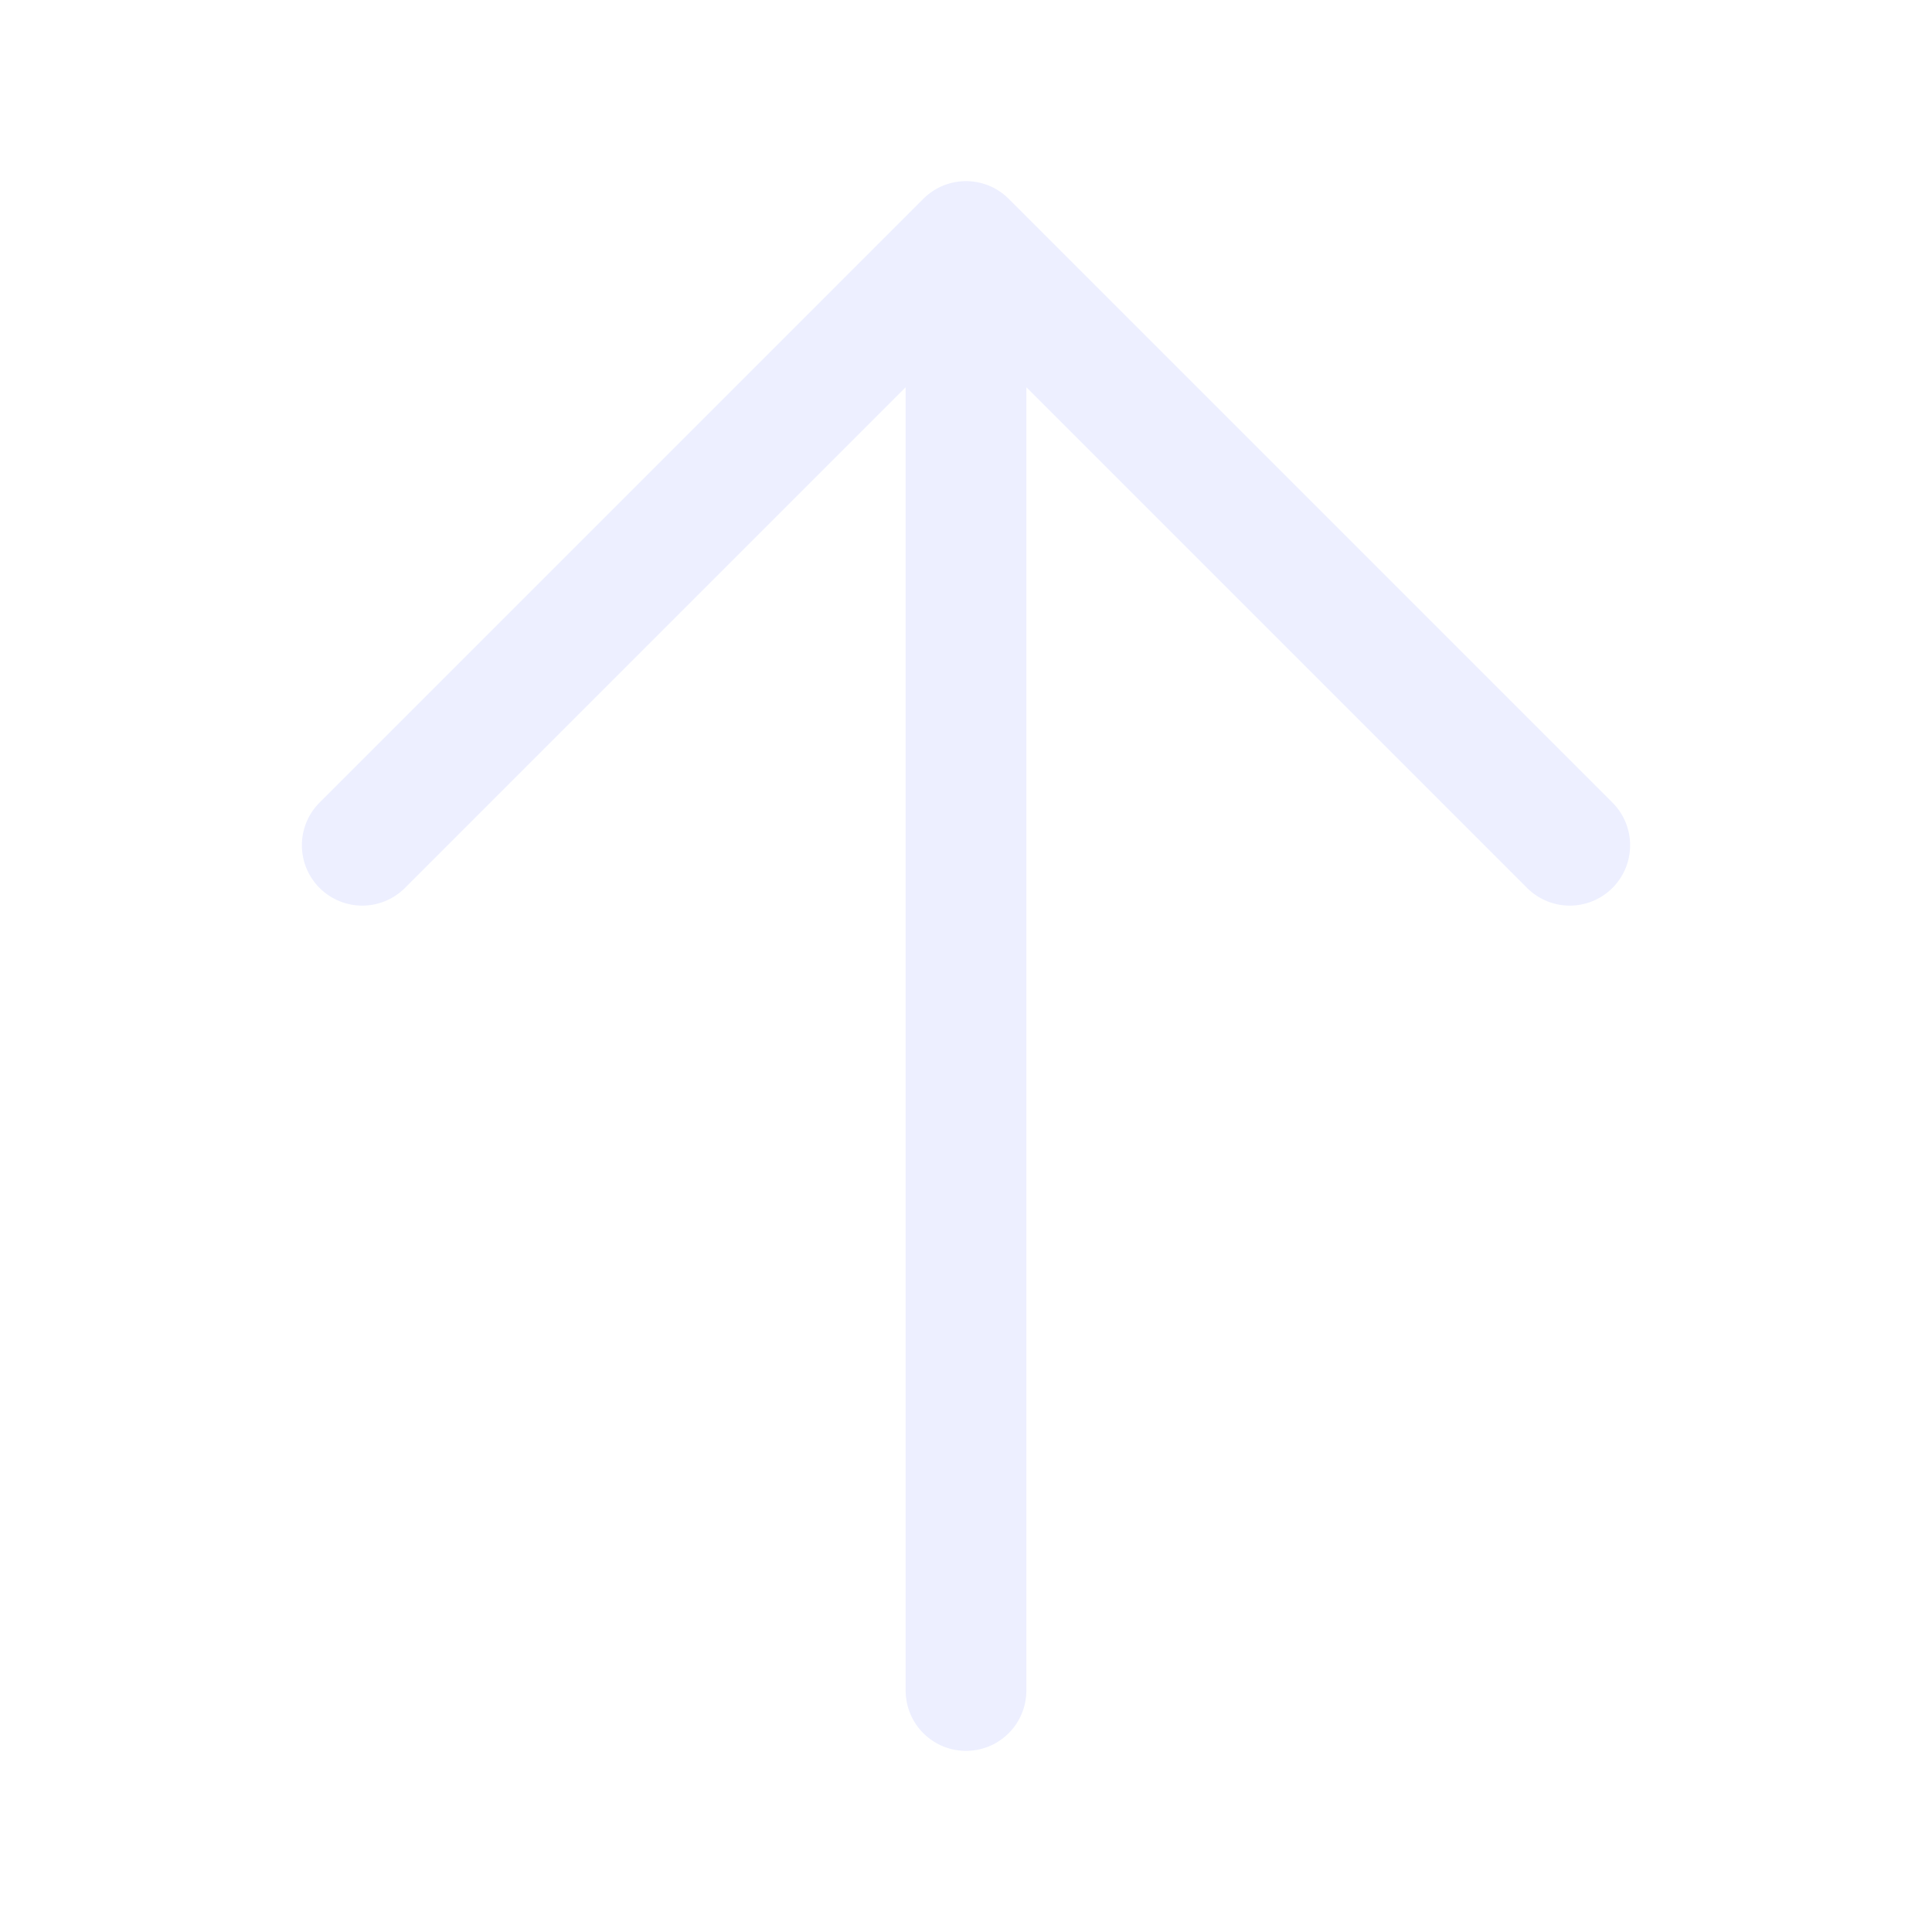
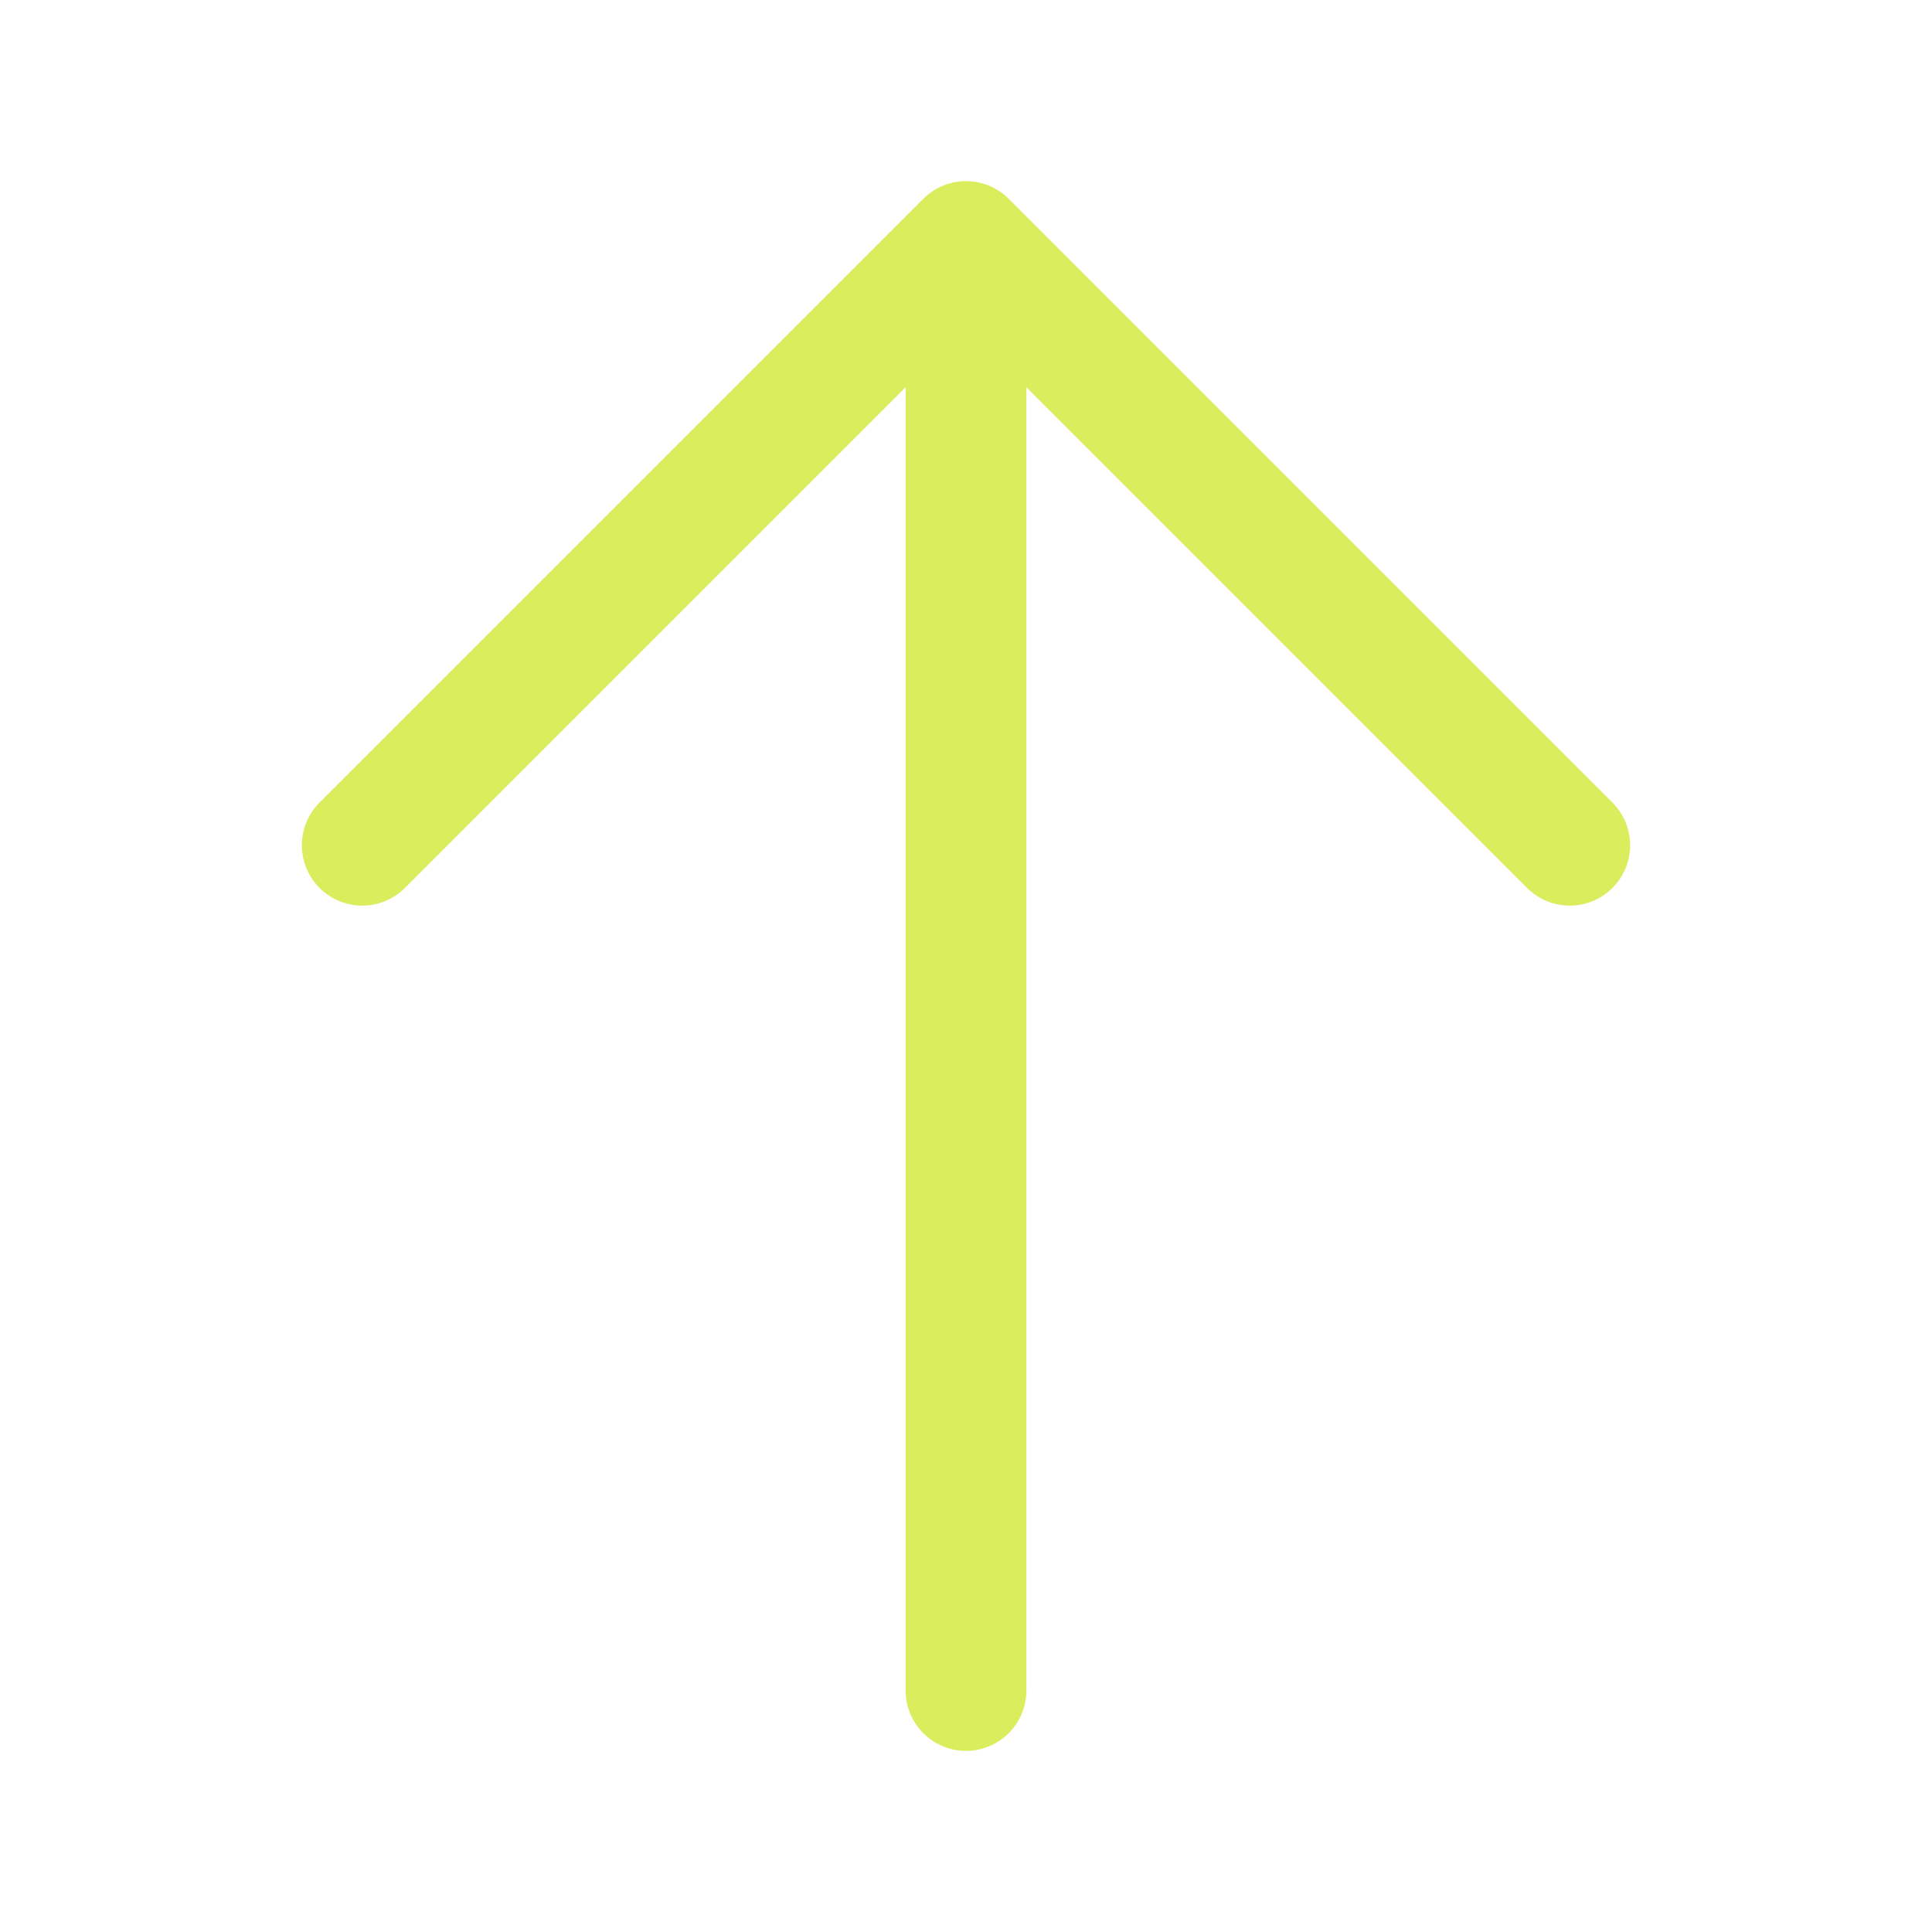
- <svg xmlns="http://www.w3.org/2000/svg" fill="rgb(237 239 255)" viewBox="0 0 24 24" stroke-width="1.5" stroke="rgb(237 239 255)" class="">
+ <svg xmlns="http://www.w3.org/2000/svg" fill="rgb(168 168 255)" viewBox="0 0 24 24" stroke-width="1.5" stroke="rgb(217 237 93)" class="">
  <path stroke-linecap="round" stroke-linejoin="round" d="M4.5 10.5 12 3m0 0 7.5 7.5M12 3v18" />
</svg>
